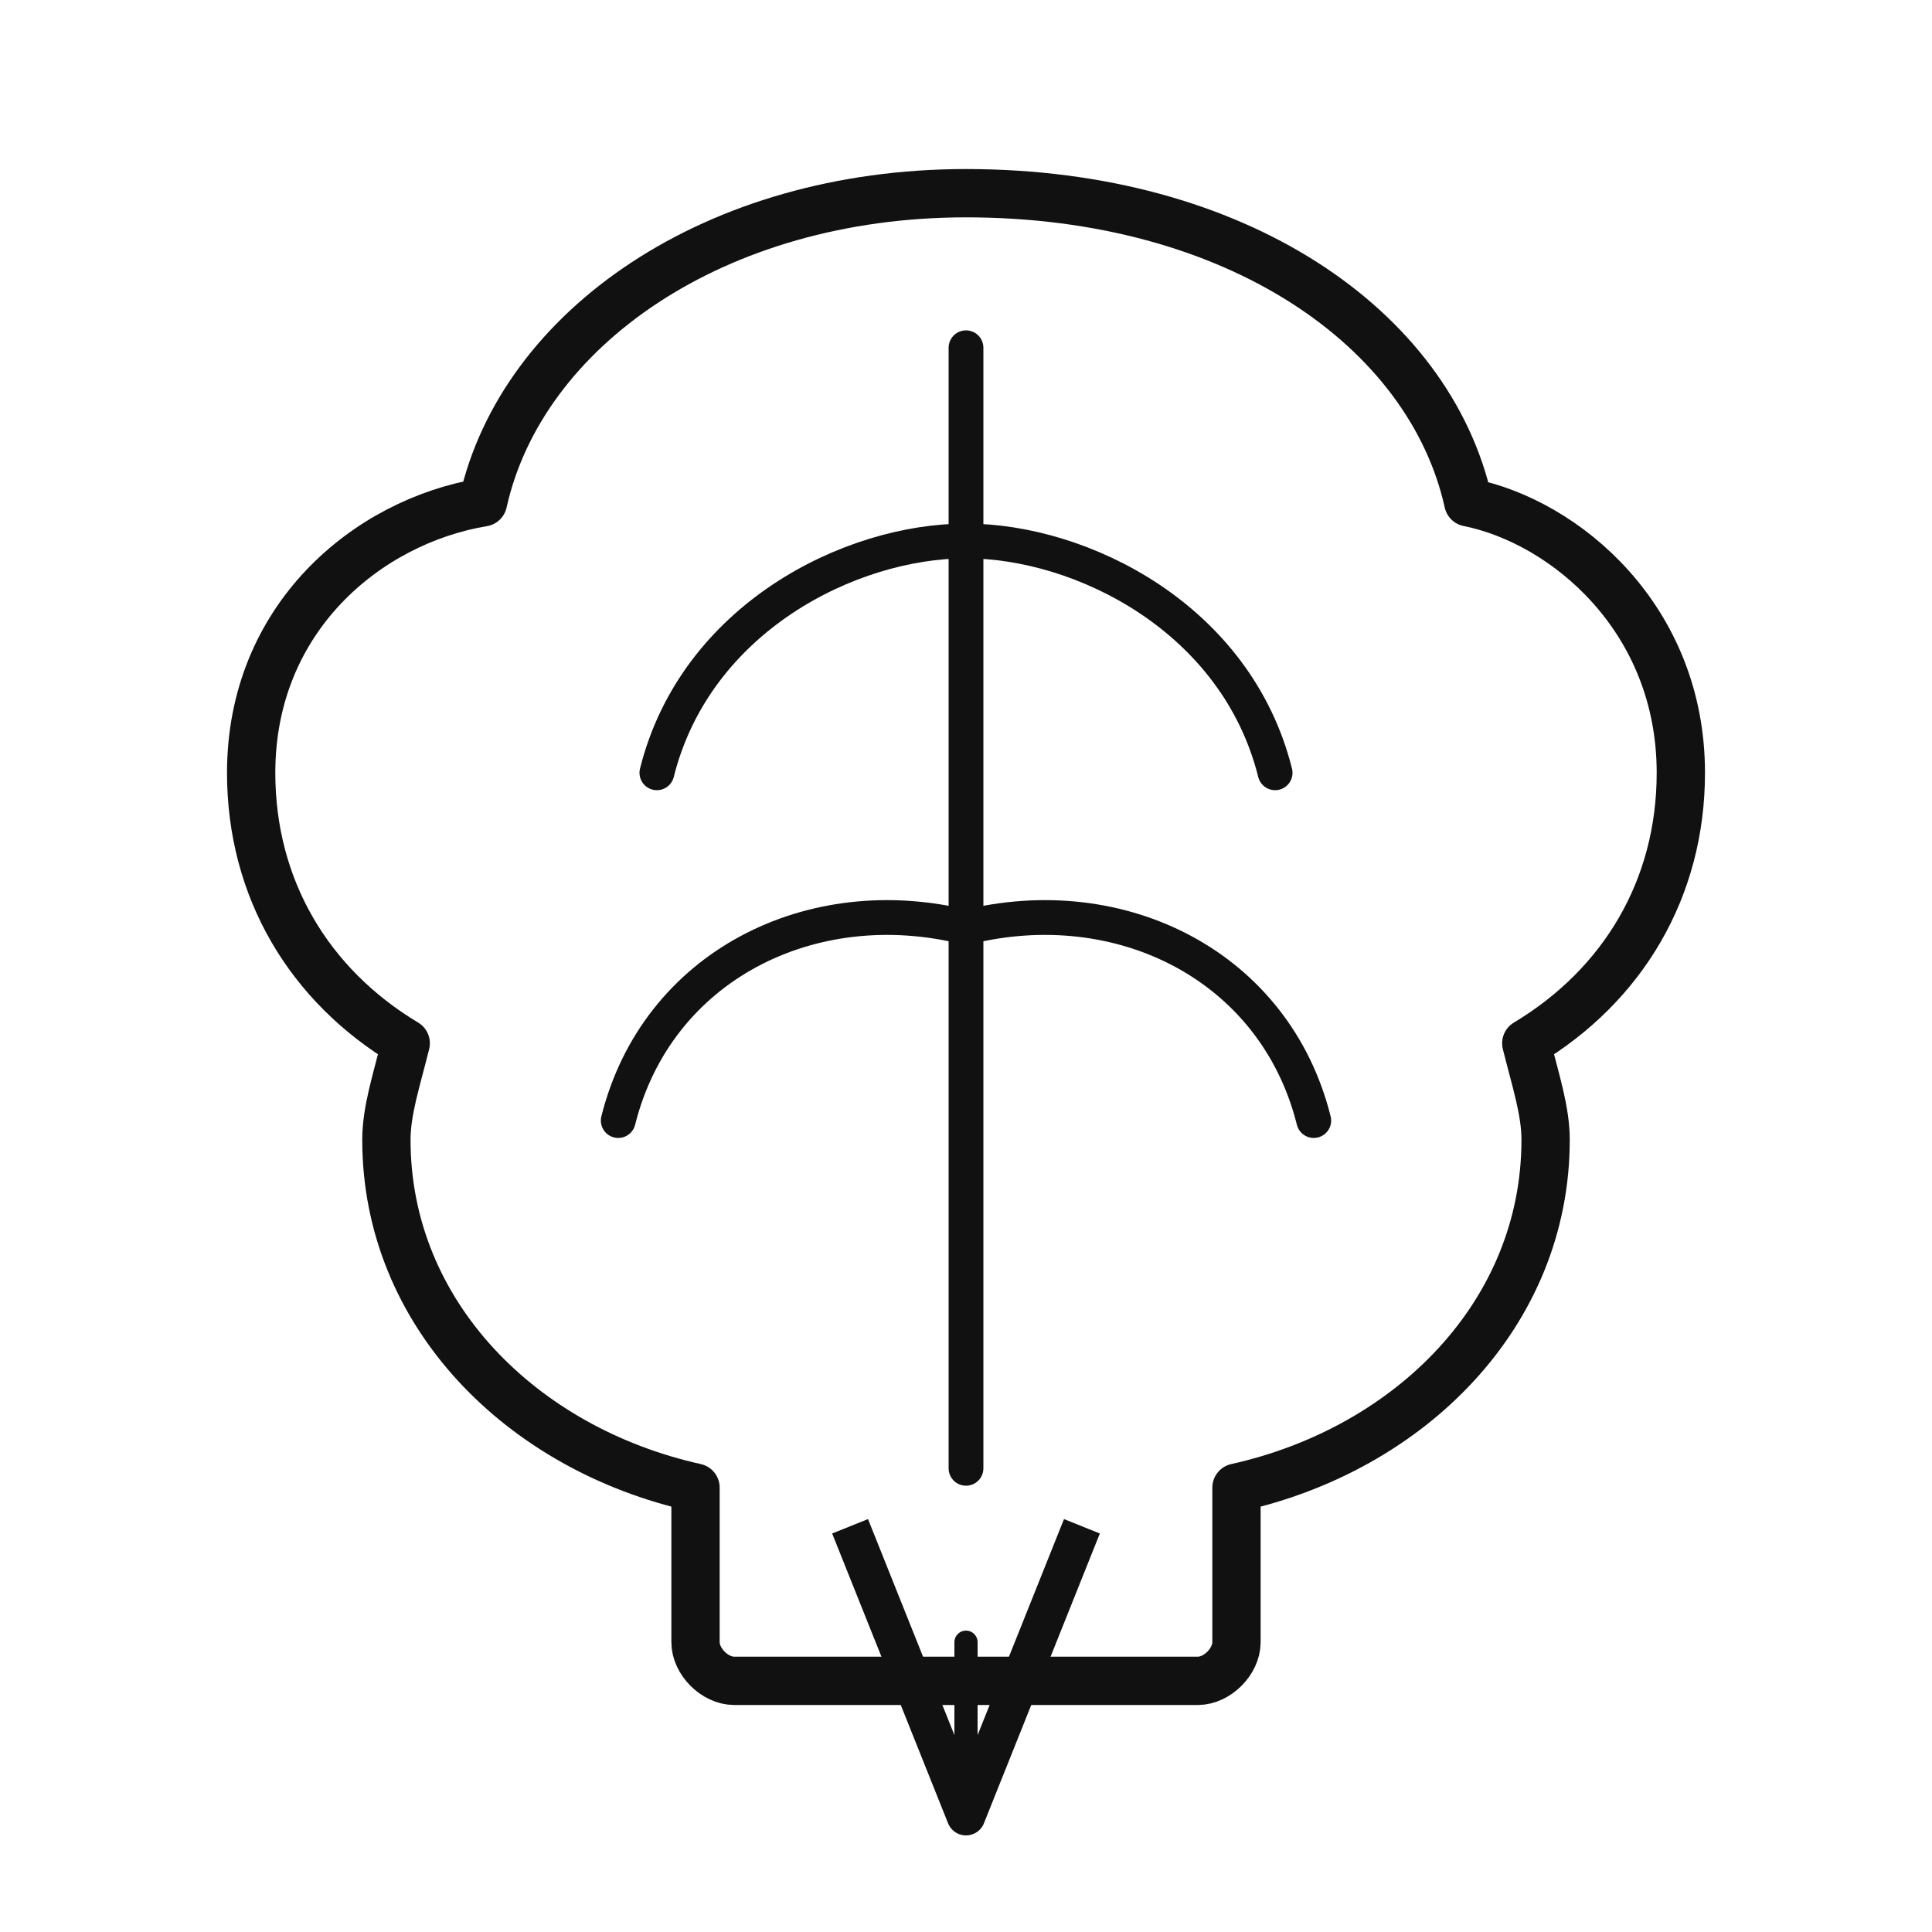
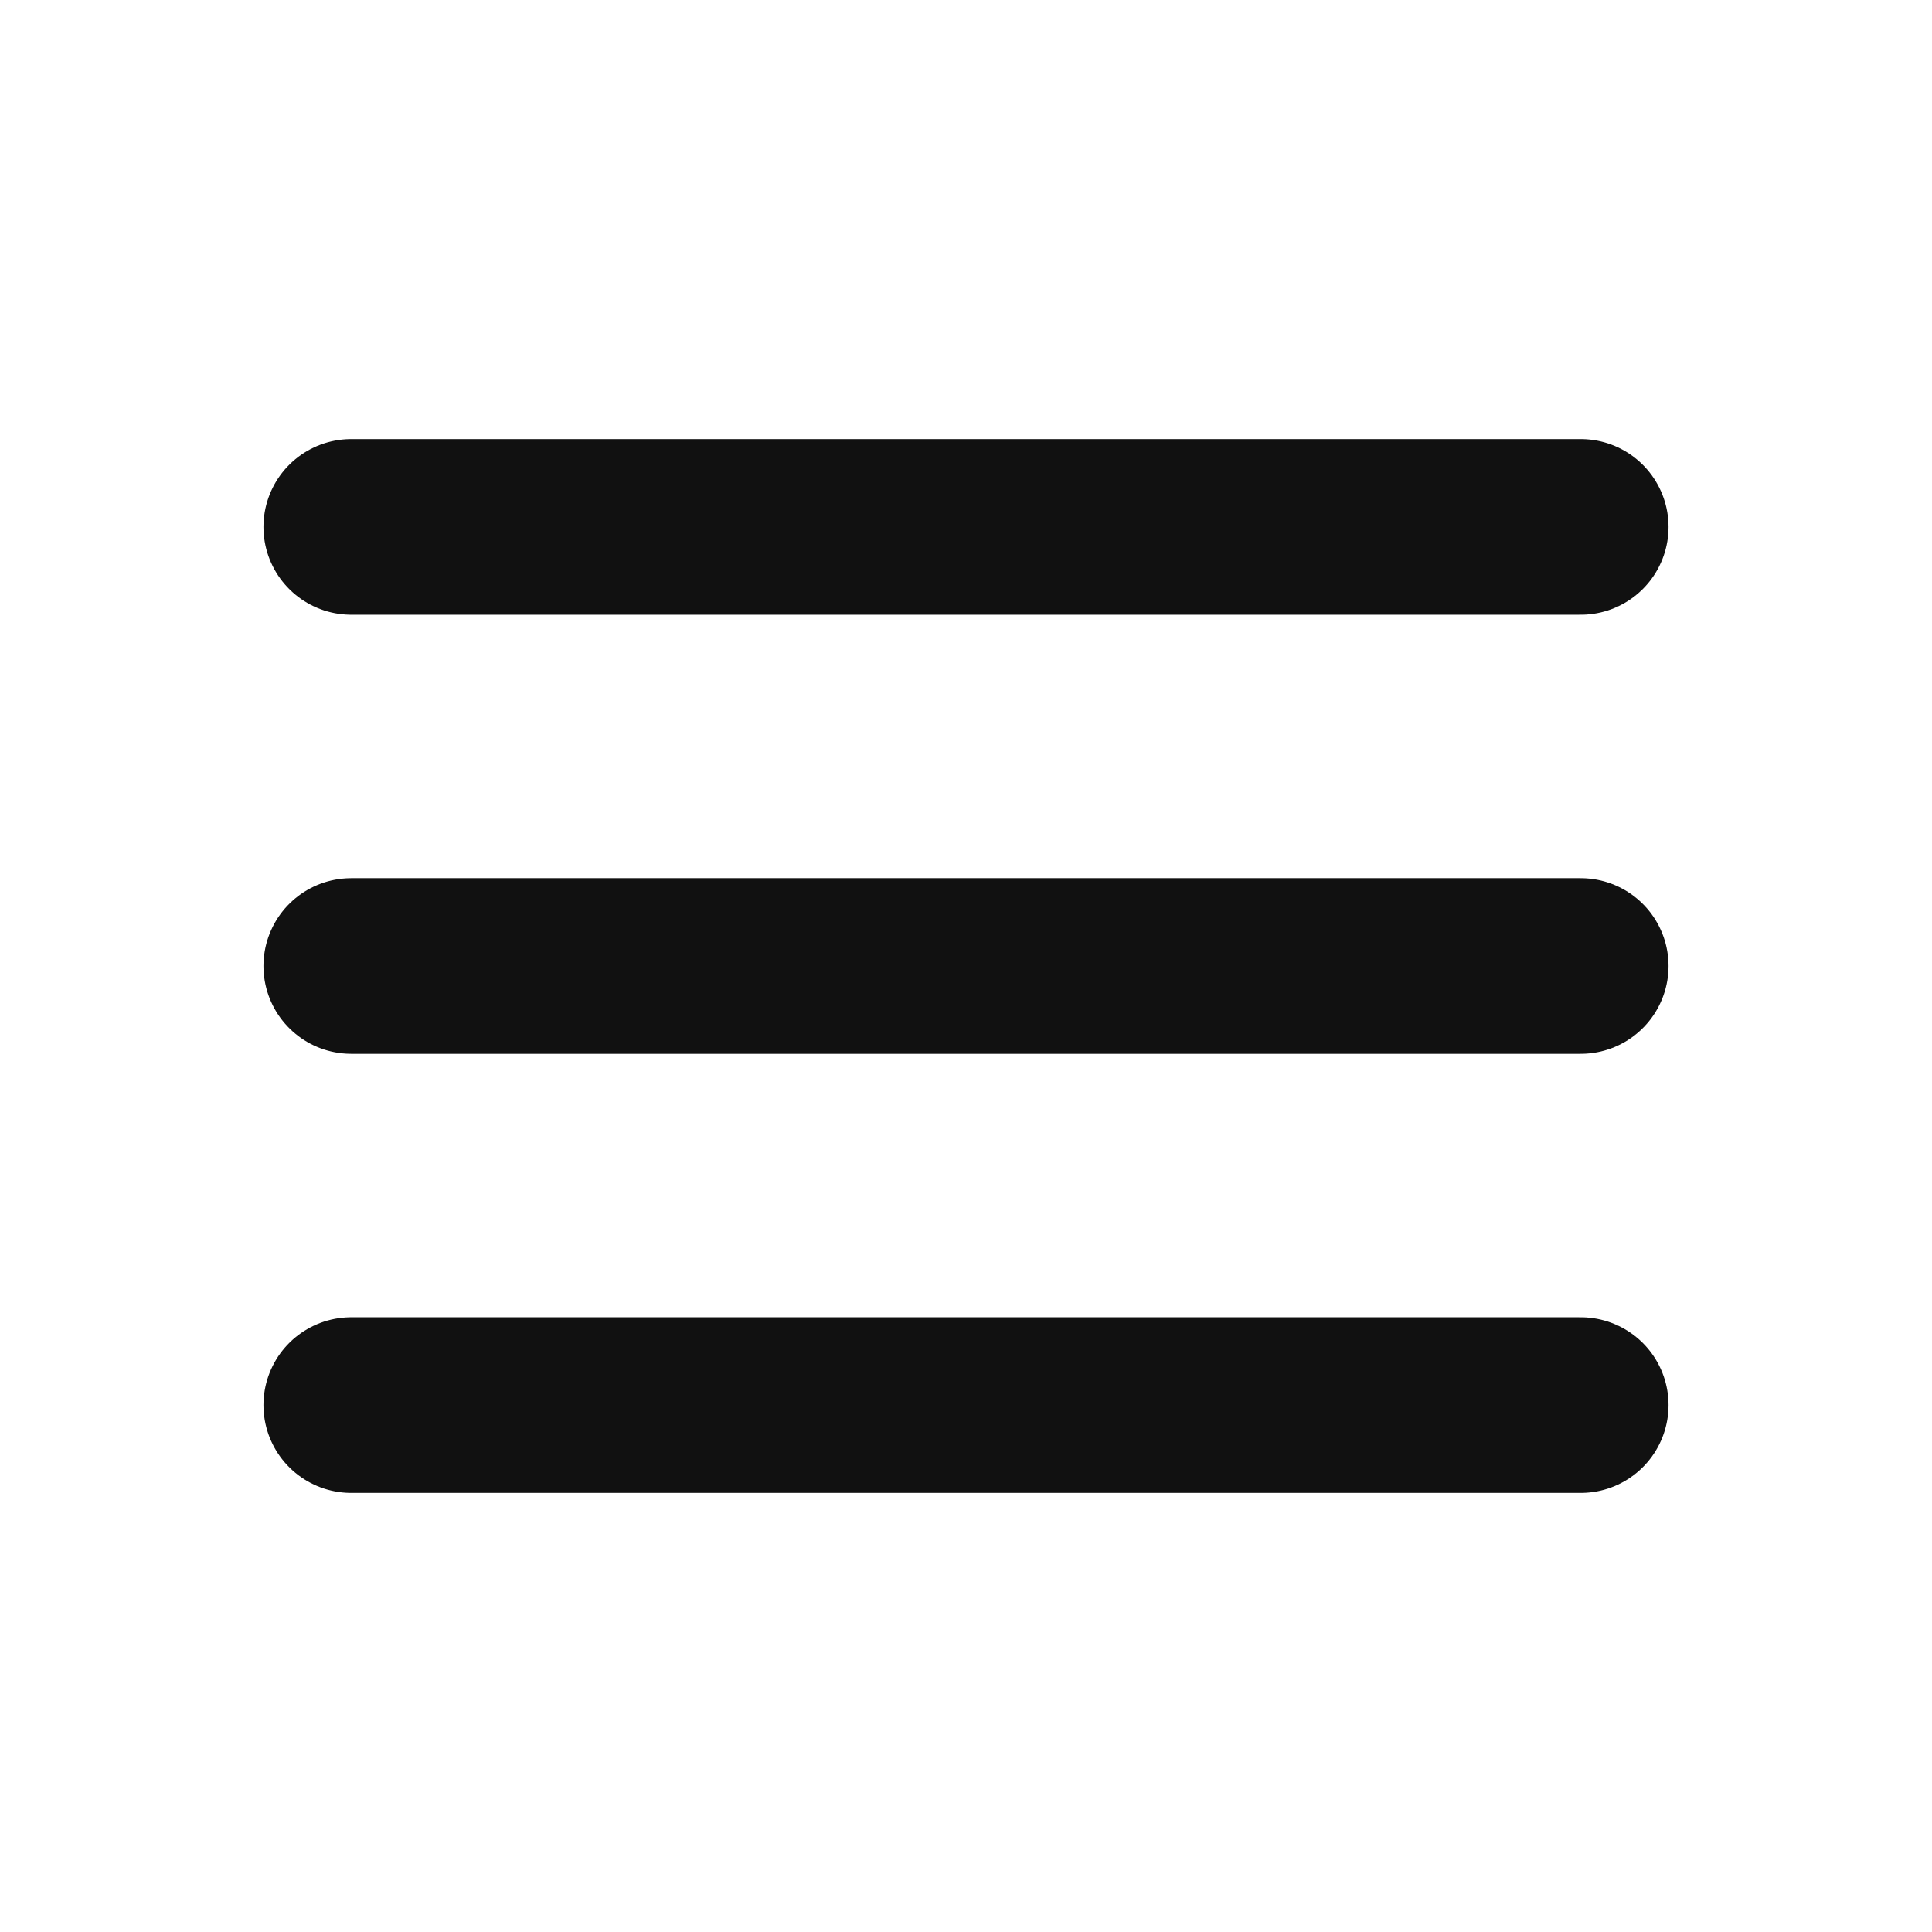
- <svg xmlns="http://www.w3.org/2000/svg" width="22" height="22" viewBox="0 0 100 100" fill="none">
-   <path d="M50 10C37 10 27 17 25 26C19 27 13 32 13 40C13 46 16 51 21 54C20.5 56 20 57.5 20 59C20 68 27 75 36 77L36 85C36 86 37 87 38 87L62 87C63 87 64 86 64 85L64 77C73 75 80 68 80 59C80 57.5 79.5 56 79 54C84 51 87 46 87 40C87 32 81 27 76 26C74 17 64 10 50 10Z" stroke="#111111" stroke-width="2.5" fill="none" stroke-linejoin="round" />
-   <line x1="50" y1="18" x2="50" y2="76" stroke="#111111" stroke-width="1.8" stroke-linecap="round" />
-   <path d="M50 28 C44 28 36 32 34 40" stroke="#111111" stroke-width="1.8" stroke-linecap="round" fill="none" />
-   <path d="M50 48 C42 46 34 50 32 58" stroke="#111111" stroke-width="1.8" stroke-linecap="round" fill="none" />
-   <path d="M50 28 C56 28 64 32 66 40" stroke="#111111" stroke-width="1.8" stroke-linecap="round" fill="none" />
-   <path d="M50 48 C58 46 66 50 68 58" stroke="#111111" stroke-width="1.8" stroke-linecap="round" fill="none" />
-   <path d="M44 79 L50 94 L56 79" stroke="#111111" stroke-width="2" stroke-linejoin="round" fill="none" />
-   <line x1="50" y1="85" x2="50" y2="94" stroke="#111111" stroke-width="1.2" stroke-linecap="round" />
+ <svg xmlns="http://www.w3.org/2000/svg" width="22" height="22" viewBox="0 0 22 22" fill="none">
+   <line x1="4" y1="6" x2="18" y2="6" stroke="#111111" stroke-width="2" stroke-linecap="round" />
+   <line x1="4" y1="11" x2="18" y2="11" stroke="#111111" stroke-width="2" stroke-linecap="round" />
+   <line x1="4" y1="16" x2="18" y2="16" stroke="#111111" stroke-width="2" stroke-linecap="round" />
</svg>
